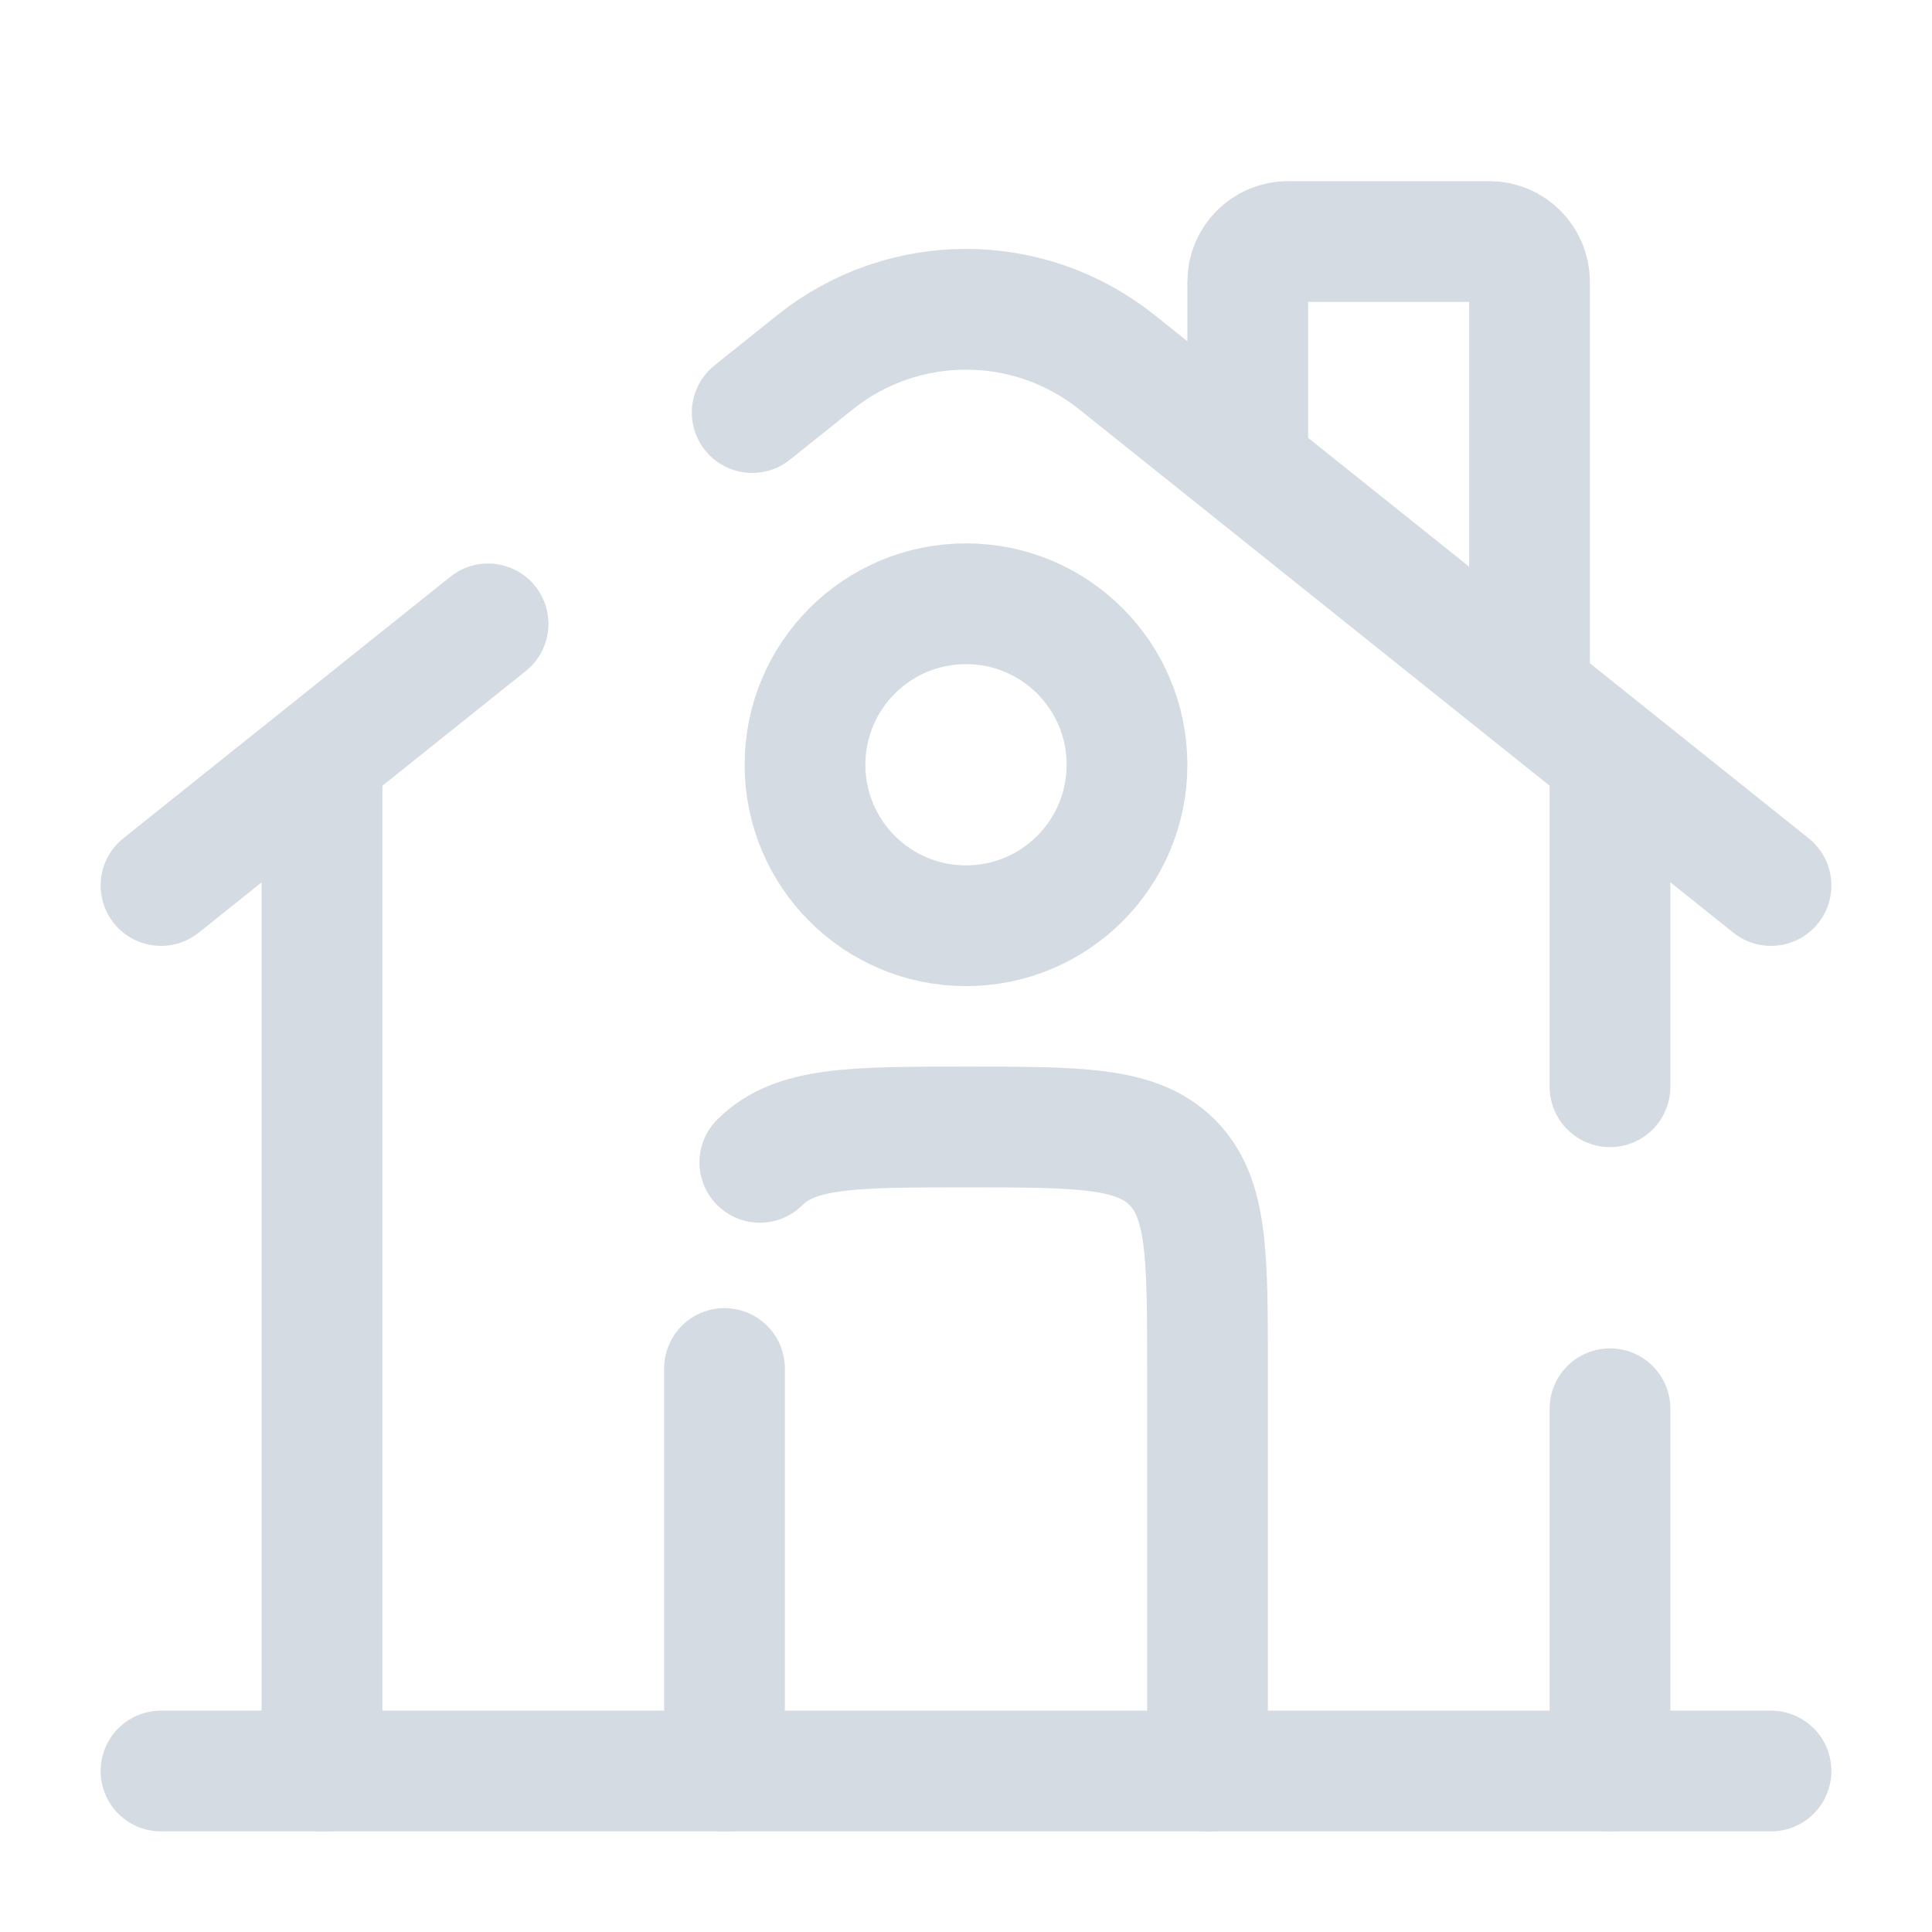
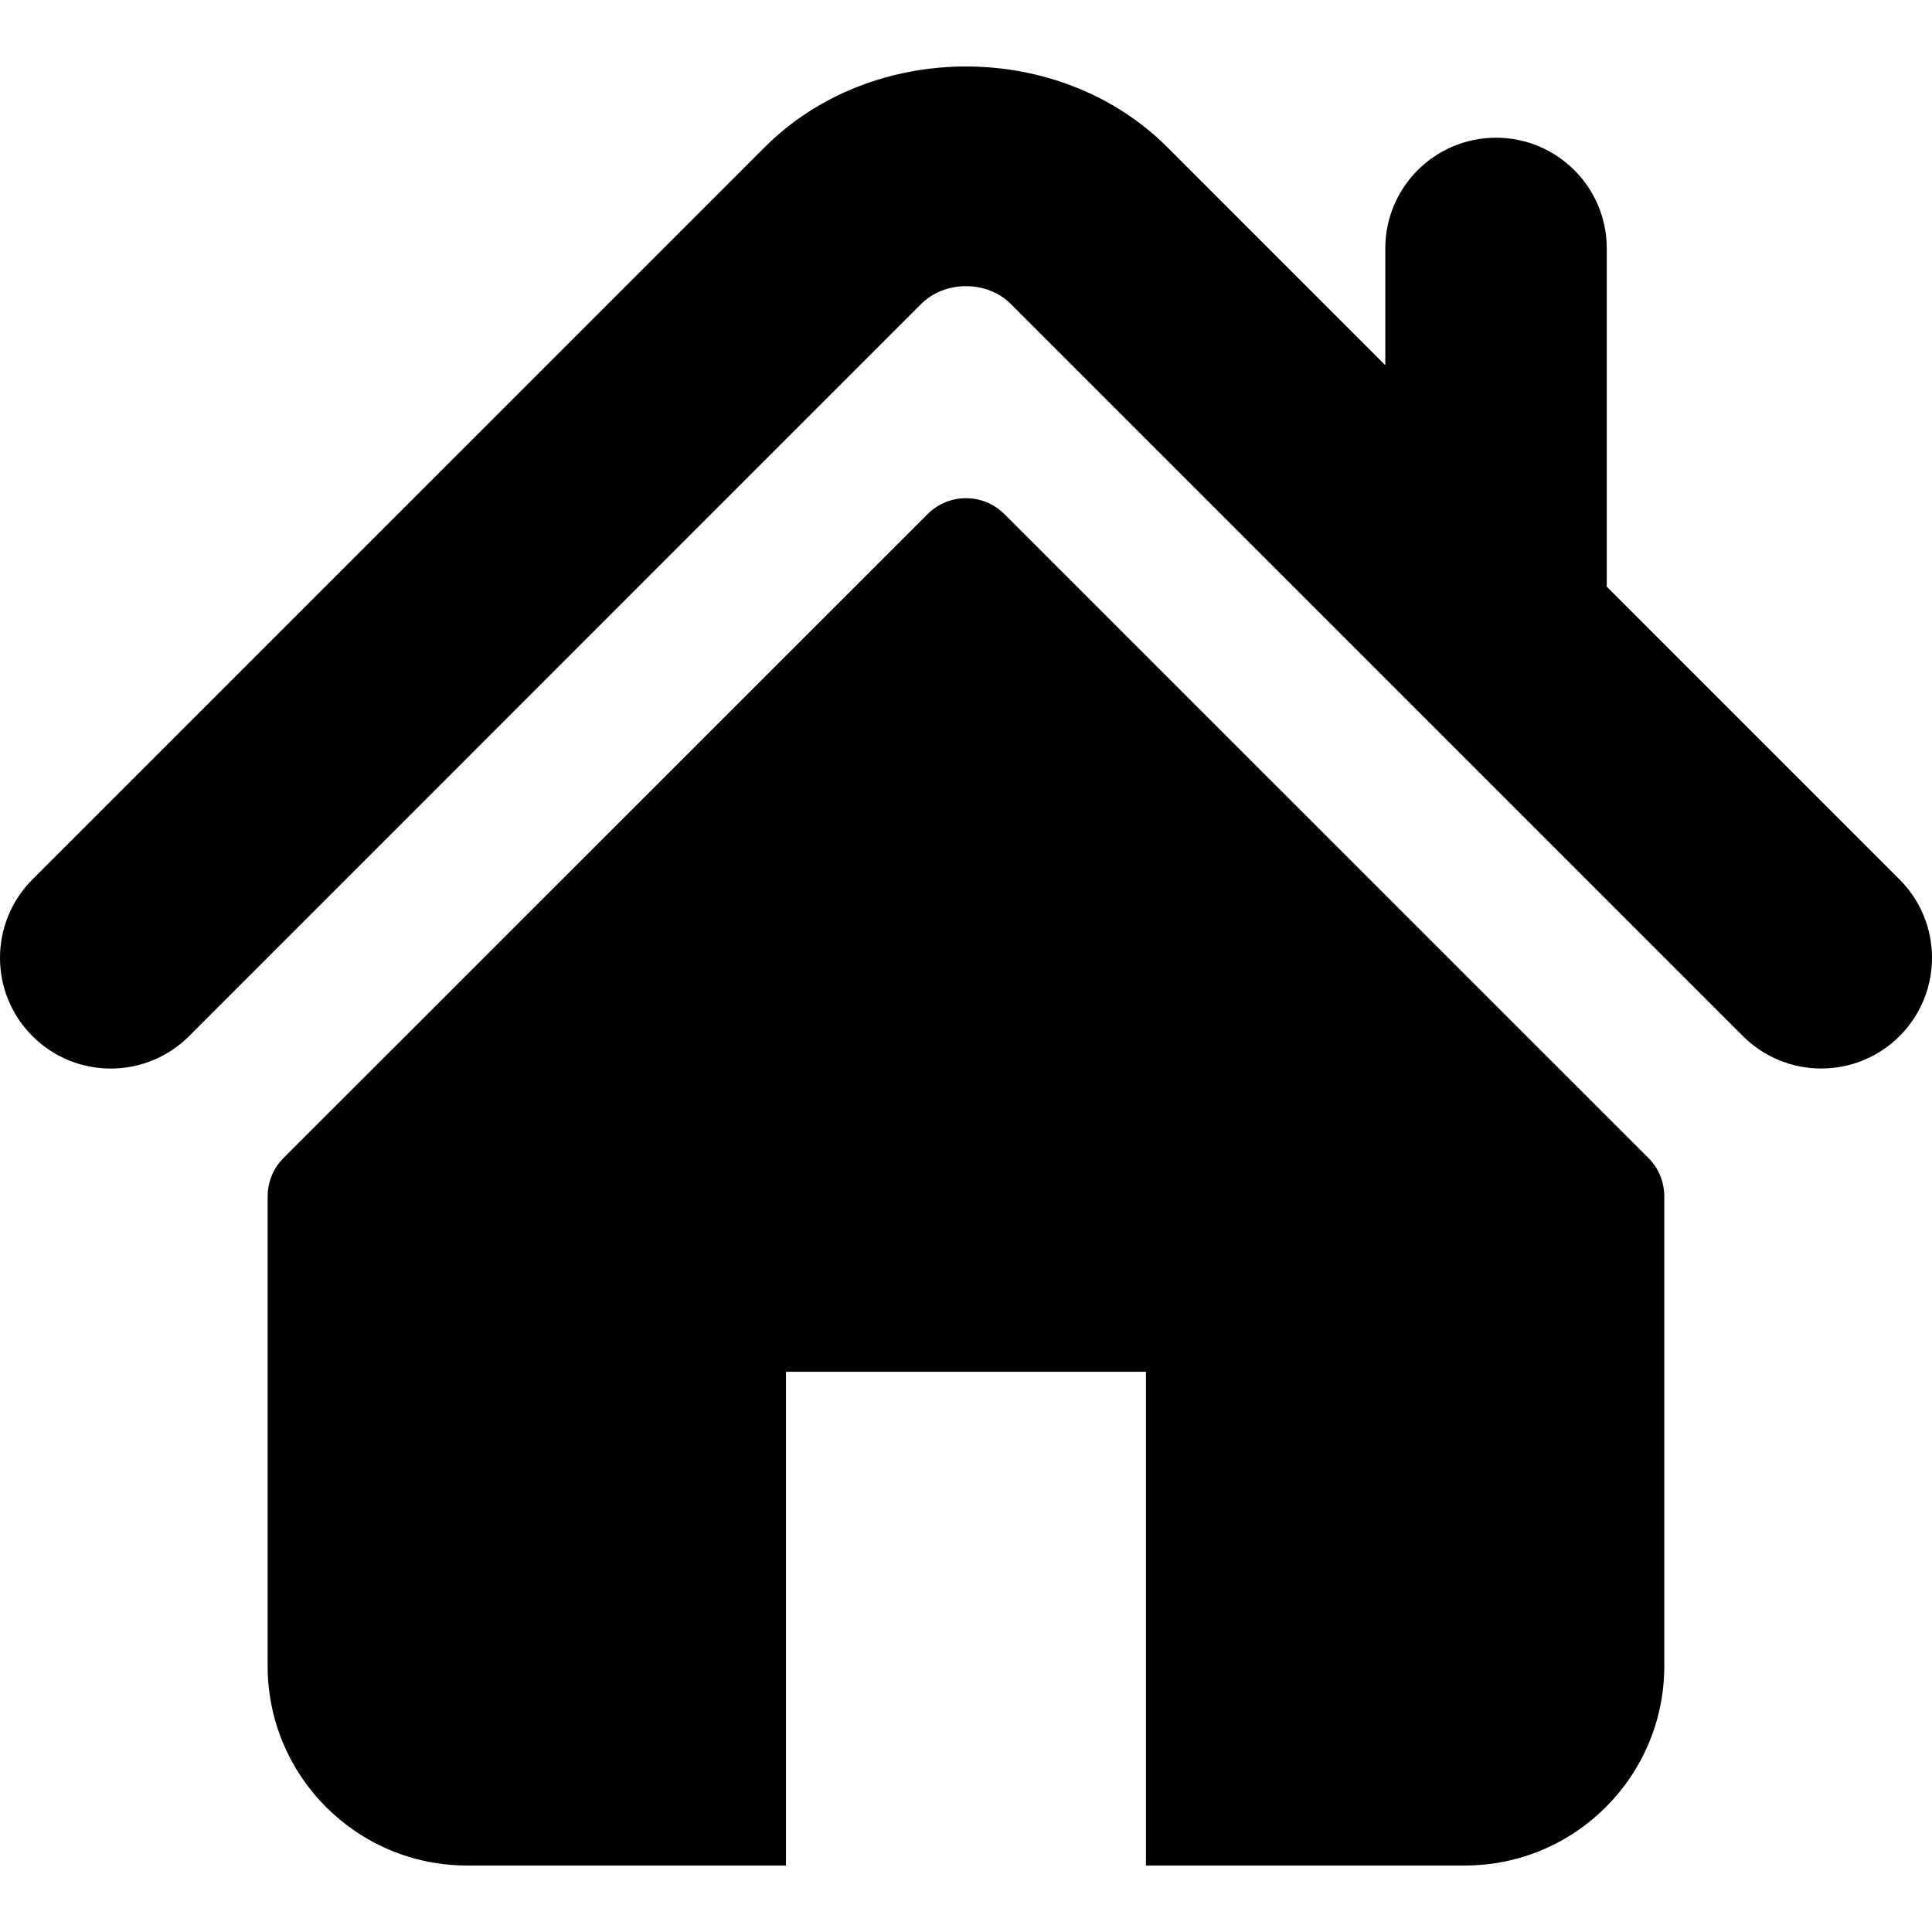
- <svg xmlns="http://www.w3.org/2000/svg" width="800px" height="800px" viewBox="0 0 24 24" fill="none">
-   <g id="SVGRepo_bgCarrier" stroke-width="0" />
-   <g id="SVGRepo_tracerCarrier" stroke-linecap="round" stroke-linejoin="round" />
-   <g id="SVGRepo_iconCarrier">
-     <path d="M22 22L2 22" stroke="#D4DBE2" stroke-width="1.5" stroke-linecap="round" />
-     <path d="M2 11L6.063 7.75M22 11L13.874 4.499C12.778 3.623 11.222 3.623 10.126 4.499L9.344 5.125" stroke="#D4DBE2" stroke-width="1.5" stroke-linecap="round" />
-     <path d="M15.5 5.5V3.5C15.5 3.224 15.724 3 16 3H18.5C18.776 3 19 3.224 19 3.5V8.5" stroke="#D4DBE2" stroke-width="1.5" stroke-linecap="round" />
-     <path d="M4 22V9.5" stroke="#D4DBE2" stroke-width="1.5" stroke-linecap="round" />
-     <path d="M20 9.5V13.5M20 22V17.5" stroke="#D4DBE2" stroke-width="1.5" stroke-linecap="round" />
-     <path d="M15 22V17C15 15.586 15 14.879 14.561 14.439C14.121 14 13.414 14 12 14C10.586 14 9.879 14 9.439 14.439M9 22V17" stroke="#D4DBE2" stroke-width="1.5" stroke-linecap="round" stroke-linejoin="round" />
-     <path d="M14 9.5C14 10.605 13.105 11.5 12 11.5C10.895 11.5 10 10.605 10 9.5C10 8.395 10.895 7.5 12 7.5C13.105 7.5 14 8.395 14 9.5Z" stroke="#D4DBE2" stroke-width="1.5" />
+ <svg xmlns="http://www.w3.org/2000/svg" fill="#000000" version="1.1" id="Capa_1" width="800px" height="800px" viewBox="0 0 495.398 495.398" xml:space="preserve">
+   <g>
+     <g>
+       <g>
+         <path d="M487.083,225.514l-75.08-75.08V63.704c0-15.682-12.708-28.391-28.413-28.391c-15.669,0-28.377,12.709-28.377,28.391     v29.941L299.31,37.74c-27.639-27.624-75.694-27.575-103.27,0.05L8.312,225.514c-11.082,11.104-11.082,29.071,0,40.158     c11.087,11.101,29.089,11.101,40.172,0l187.71-187.729c6.115-6.083,16.893-6.083,22.976-0.018l187.742,187.747     c5.567,5.551,12.825,8.312,20.081,8.312c7.271,0,14.541-2.764,20.091-8.312C498.17,254.586,498.17,236.619,487.083,225.514z" />
+         <path d="M257.561,131.836c-5.454-5.451-14.285-5.451-19.723,0L72.712,296.913c-2.607,2.606-4.085,6.164-4.085,9.877v120.401     c0,28.253,22.908,51.16,51.16,51.16h81.754v-126.61h92.299v126.61h81.755c28.251,0,51.159-22.907,51.159-51.159V306.79     c0-3.713-1.465-7.271-4.085-9.877L257.561,131.836z" />
+       </g>
+     </g>
  </g>
</svg>
